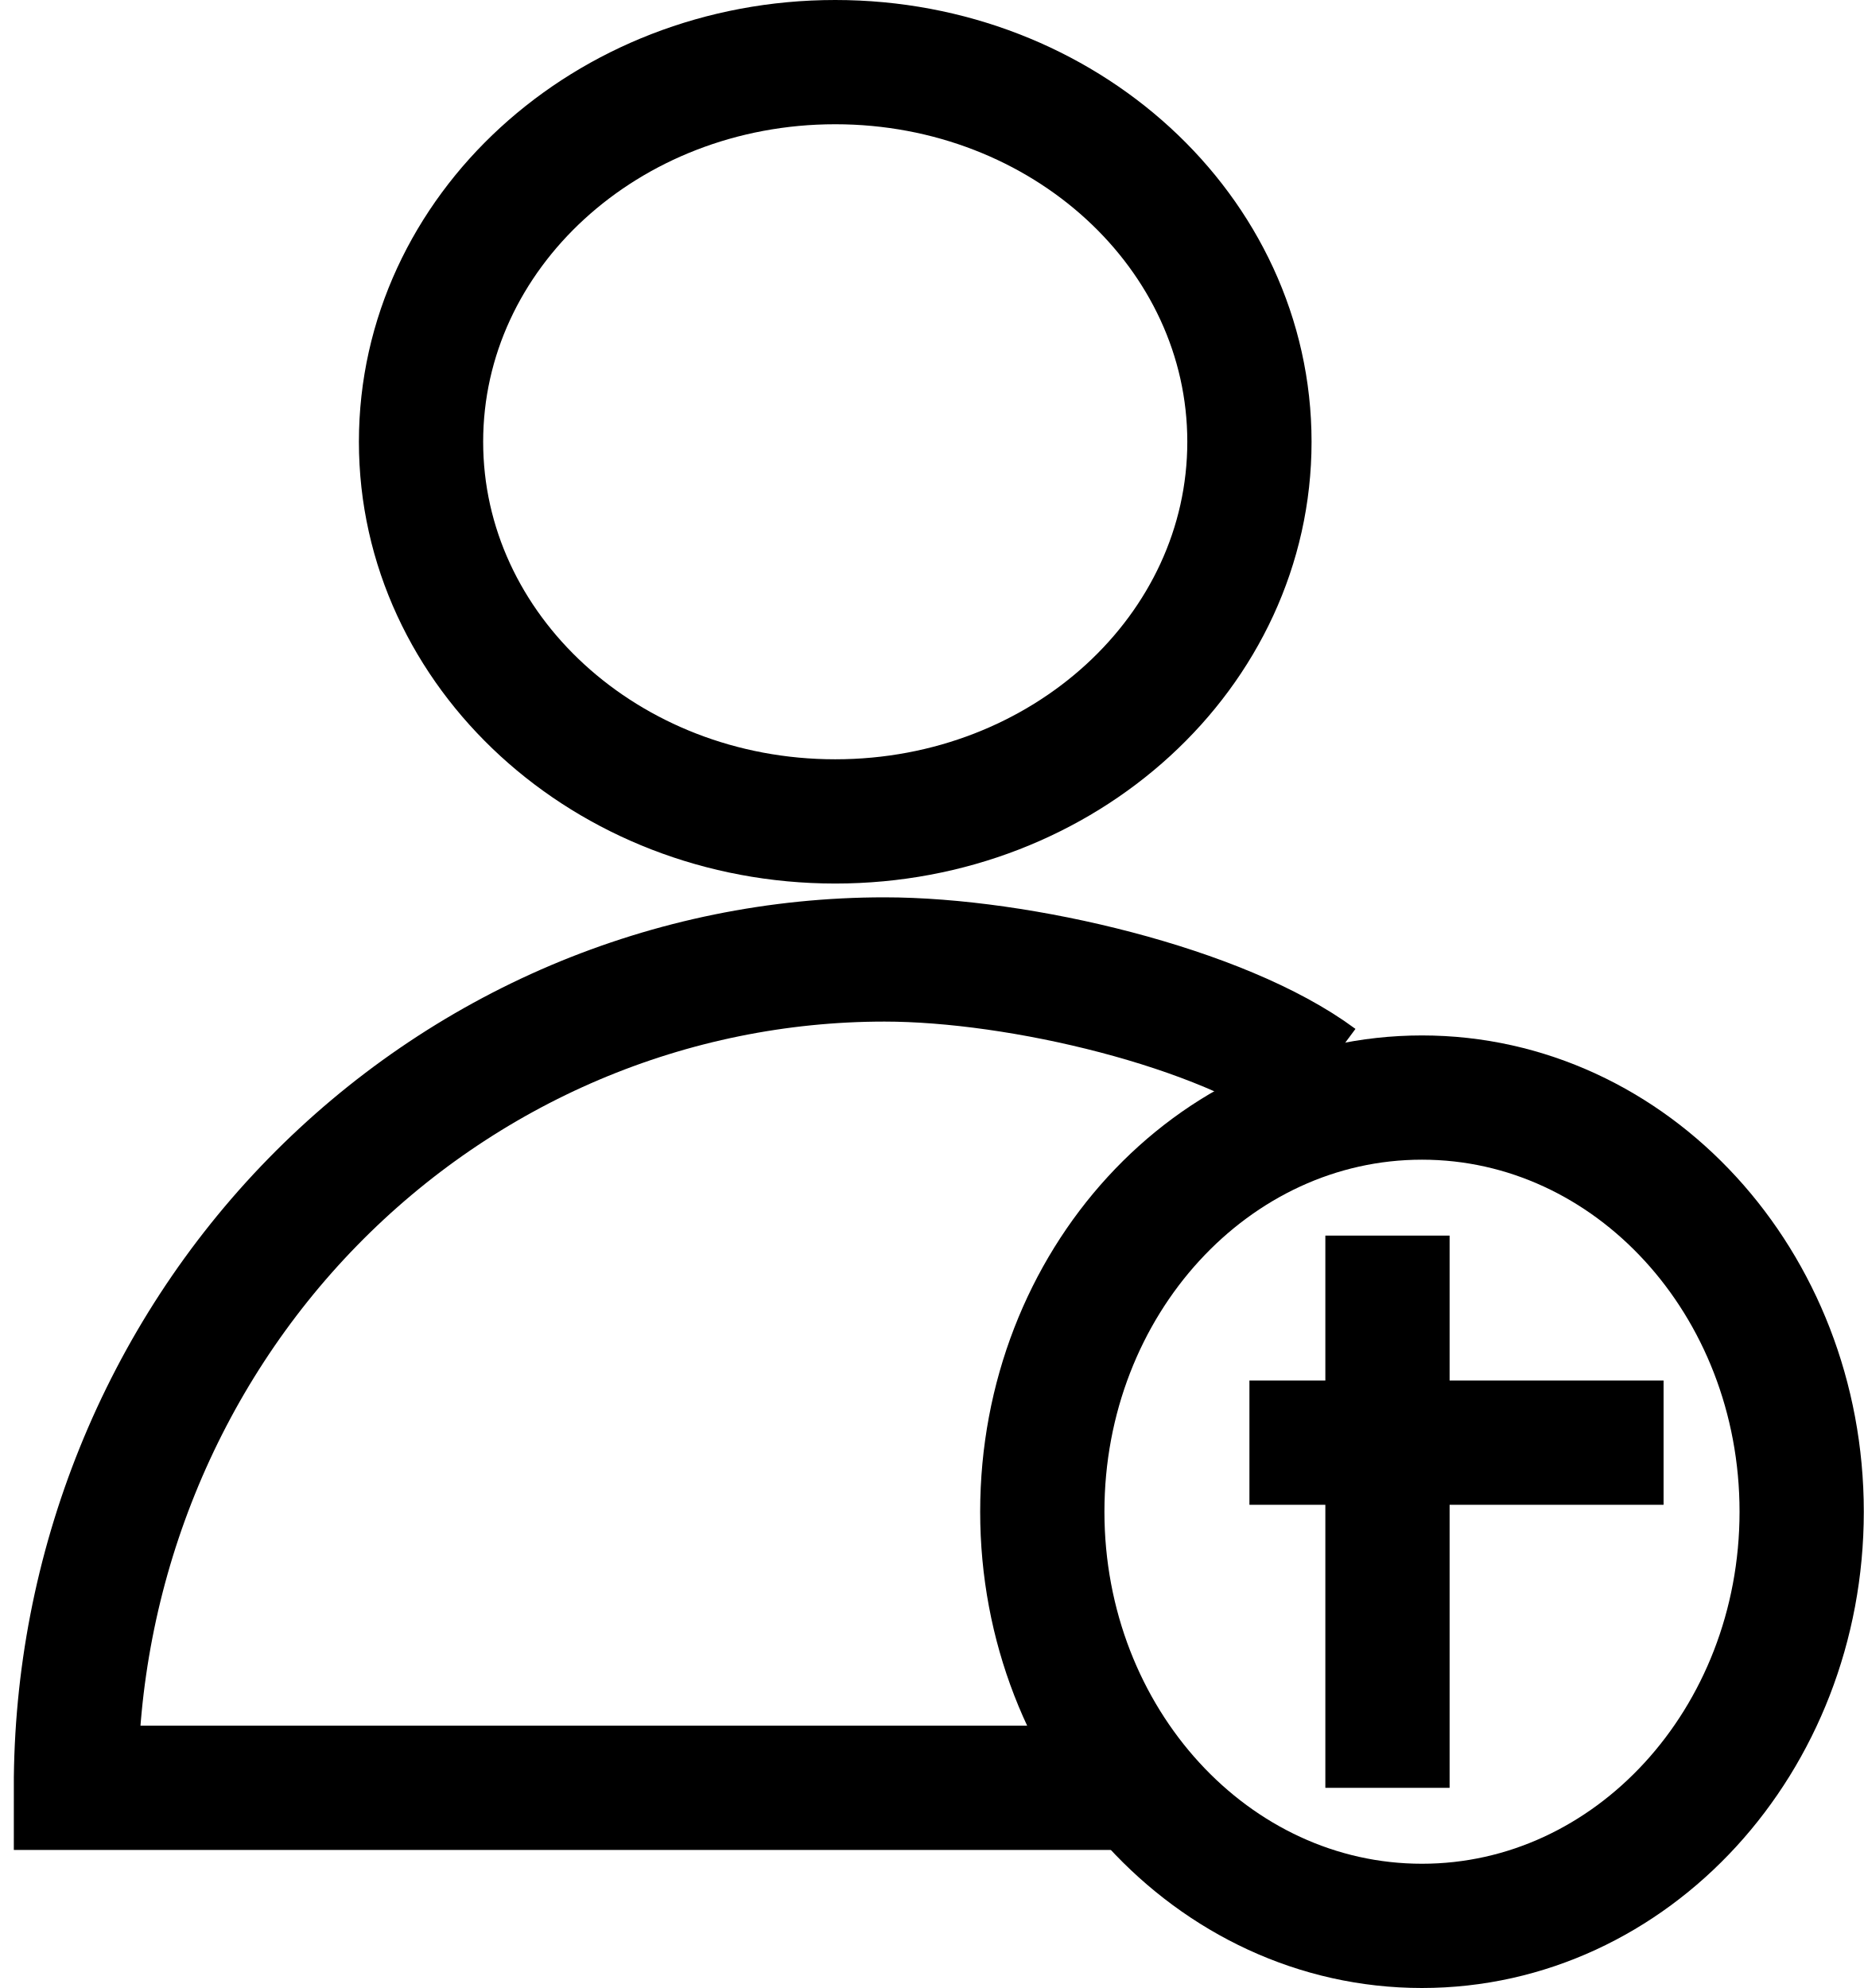
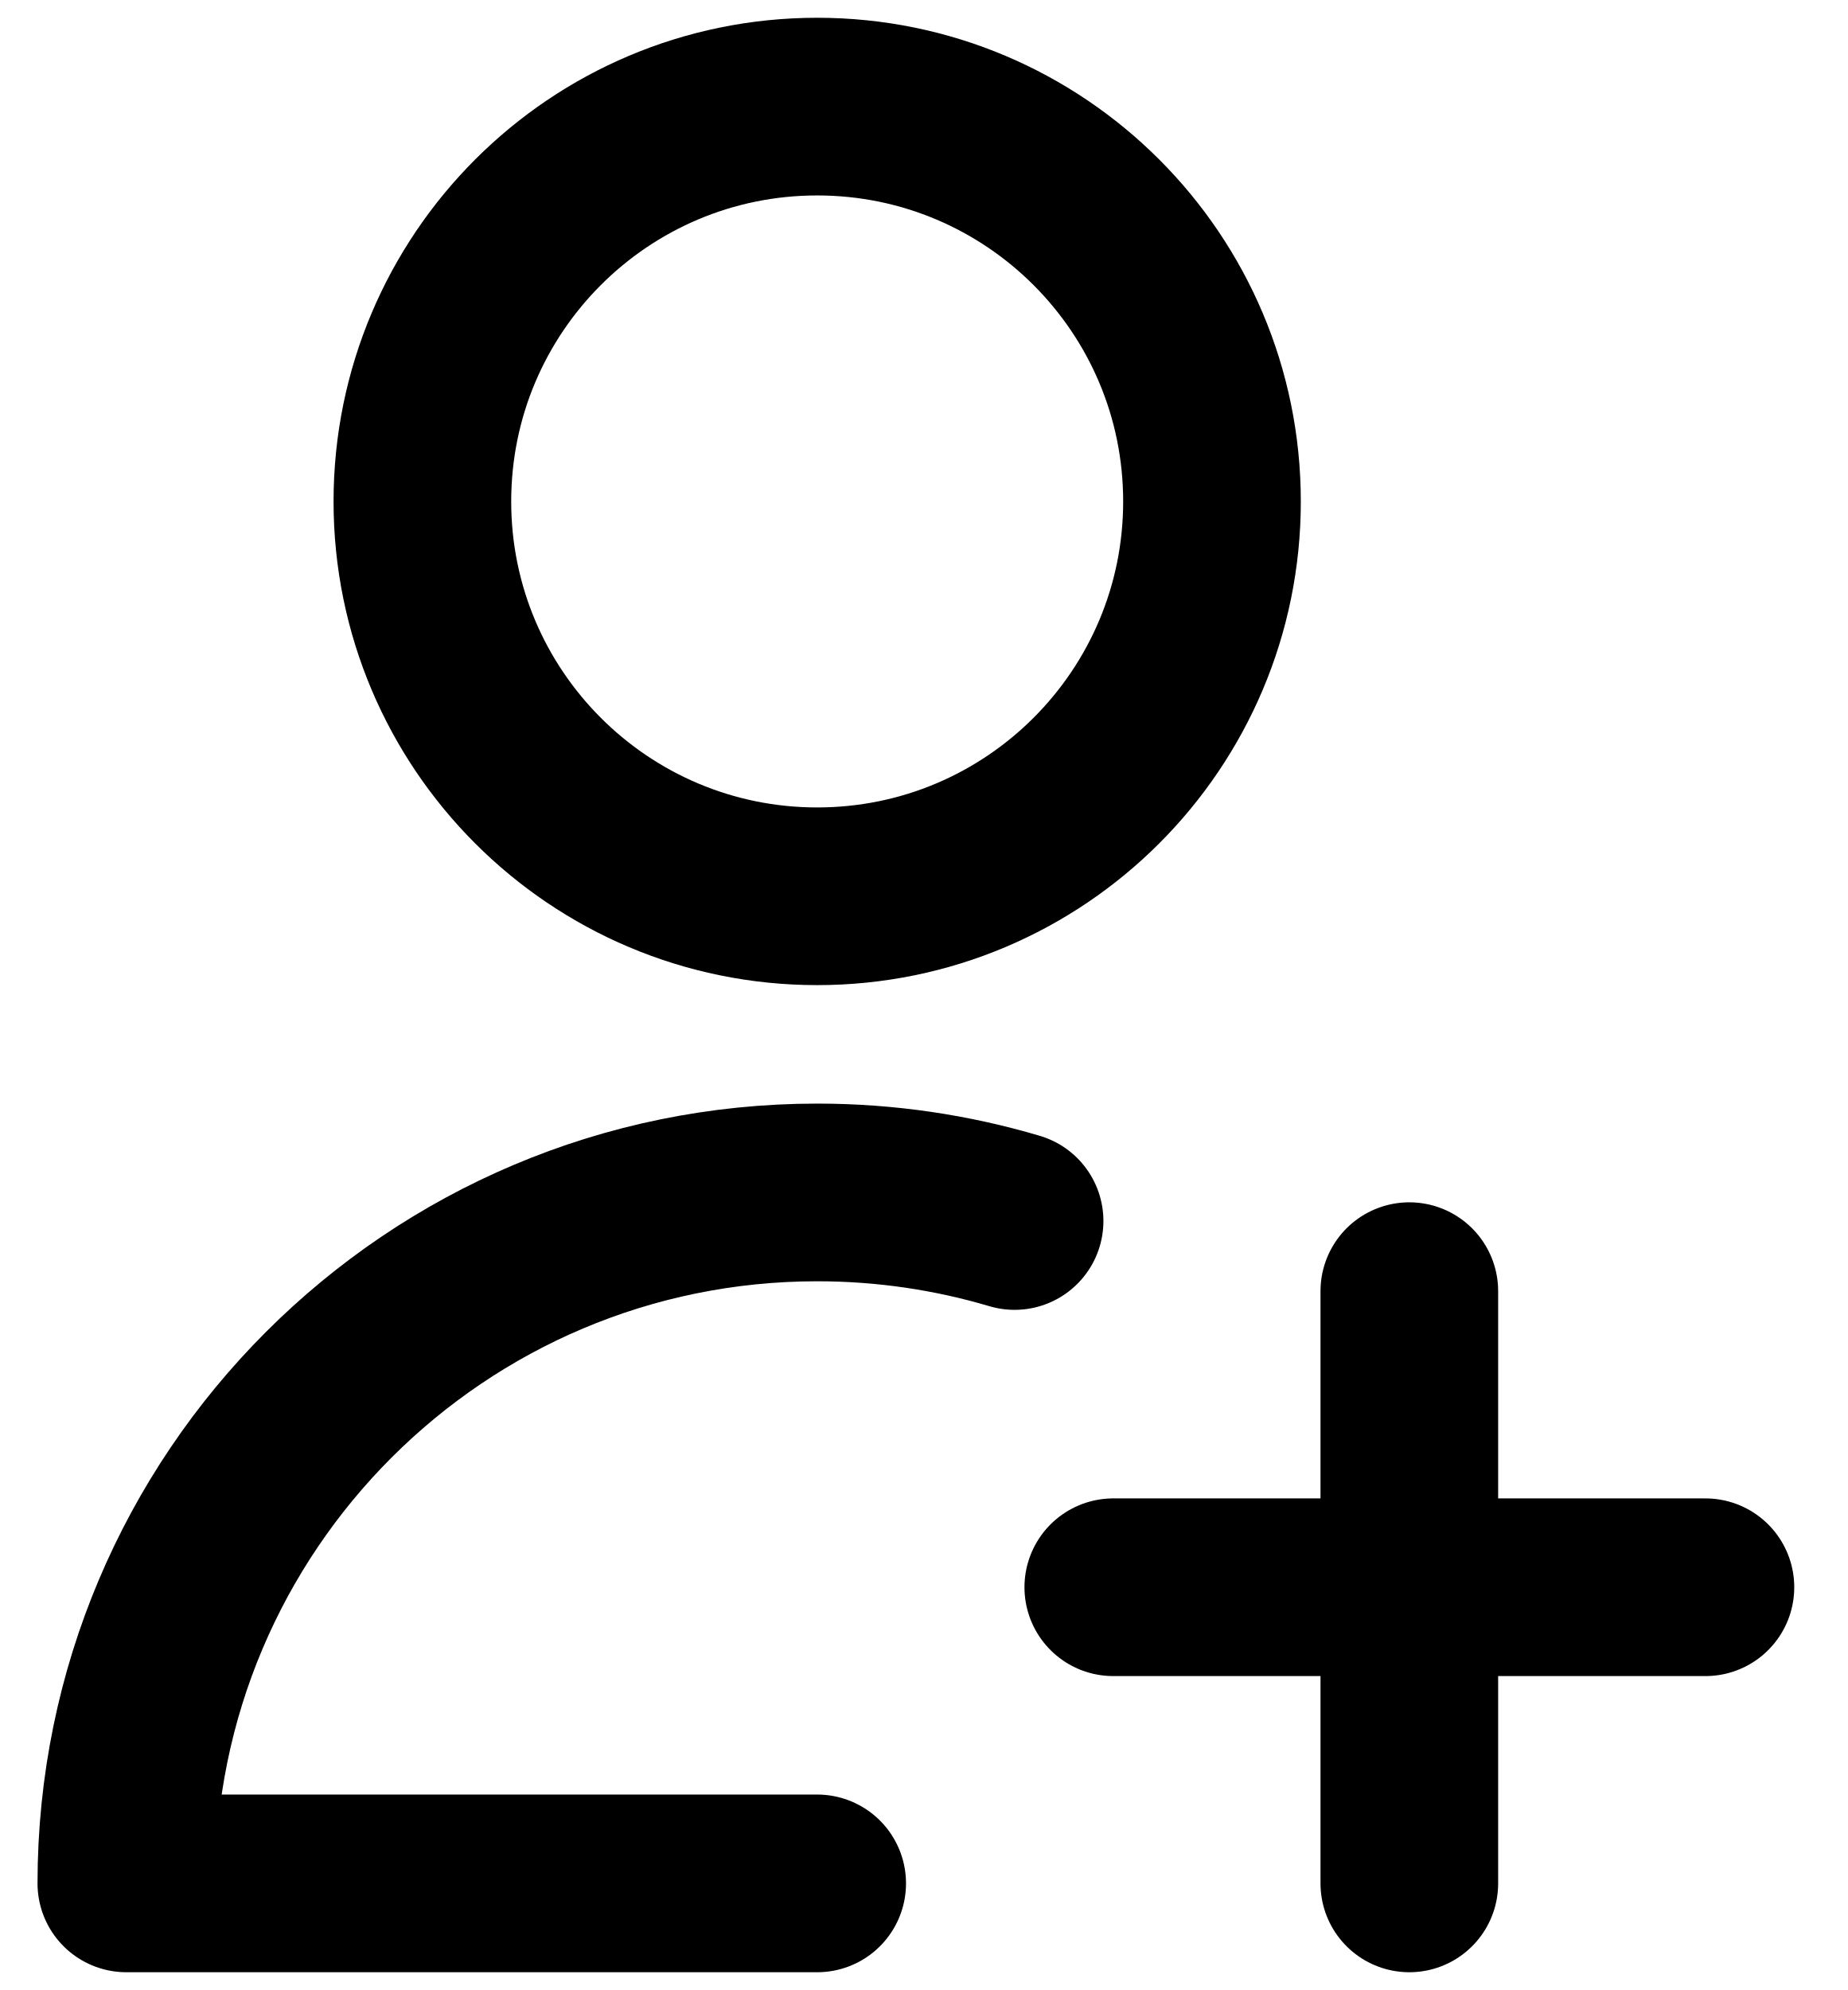
- <svg xmlns="http://www.w3.org/2000/svg" width="30" height="32" viewBox="0 0 30 32" fill="none">
-   <path d="M13.444 13.222C17.126 13.222 20.111 10.486 20.111 7.111C20.111 3.736 17.126 1 13.444 1C9.762 1 6.777 3.736 6.777 7.111C6.777 10.486 9.762 13.222 13.444 13.222Z" stroke="black" stroke-width="2" />
-   <path d="M21.222 17.365C19.669 16.213 16.408 15.444 14.238 15.444C12.528 15.444 10.835 15.789 9.255 16.459C7.676 17.13 6.241 18.112 5.032 19.35C3.823 20.588 2.865 22.058 2.211 23.676C1.557 25.293 1.221 27.027 1.222 28.778H18.48" stroke="black" stroke-width="2" />
-   <path d="M22.888 31C26.264 31 29 28.015 29 24.333C29 20.651 26.264 17.667 22.888 17.667C19.513 17.667 16.777 20.651 16.777 24.333C16.777 28.015 19.513 31 22.888 31Z" stroke="black" stroke-width="2" />
-   <path d="M22.333 19.889V28.778" stroke="black" stroke-width="2" />
-   <path d="M20.111 23.222H26.777" stroke="black" stroke-width="2" />
+ <svg xmlns="http://www.w3.org/2000/svg" width="26" height="28" viewBox="0 0 26 28" fill="none">
+   <path d="M24 22.333H19.833M19.833 22.333H15.667M19.833 22.333V18.167M19.833 22.333V26.5M11.5 26.5H1.778C1.778 21.131 6.131 16.778 11.5 16.778C12.465 16.778 13.398 16.919 14.278 17.18M17.056 7.056C17.056 10.124 14.568 12.611 11.5 12.611C8.432 12.611 5.944 10.124 5.944 7.056C5.944 3.987 8.432 1.5 11.5 1.5C14.568 1.5 17.056 3.987 17.056 7.056Z" stroke="black" stroke-width="2.5" stroke-linecap="round" stroke-linejoin="round" />
</svg>
